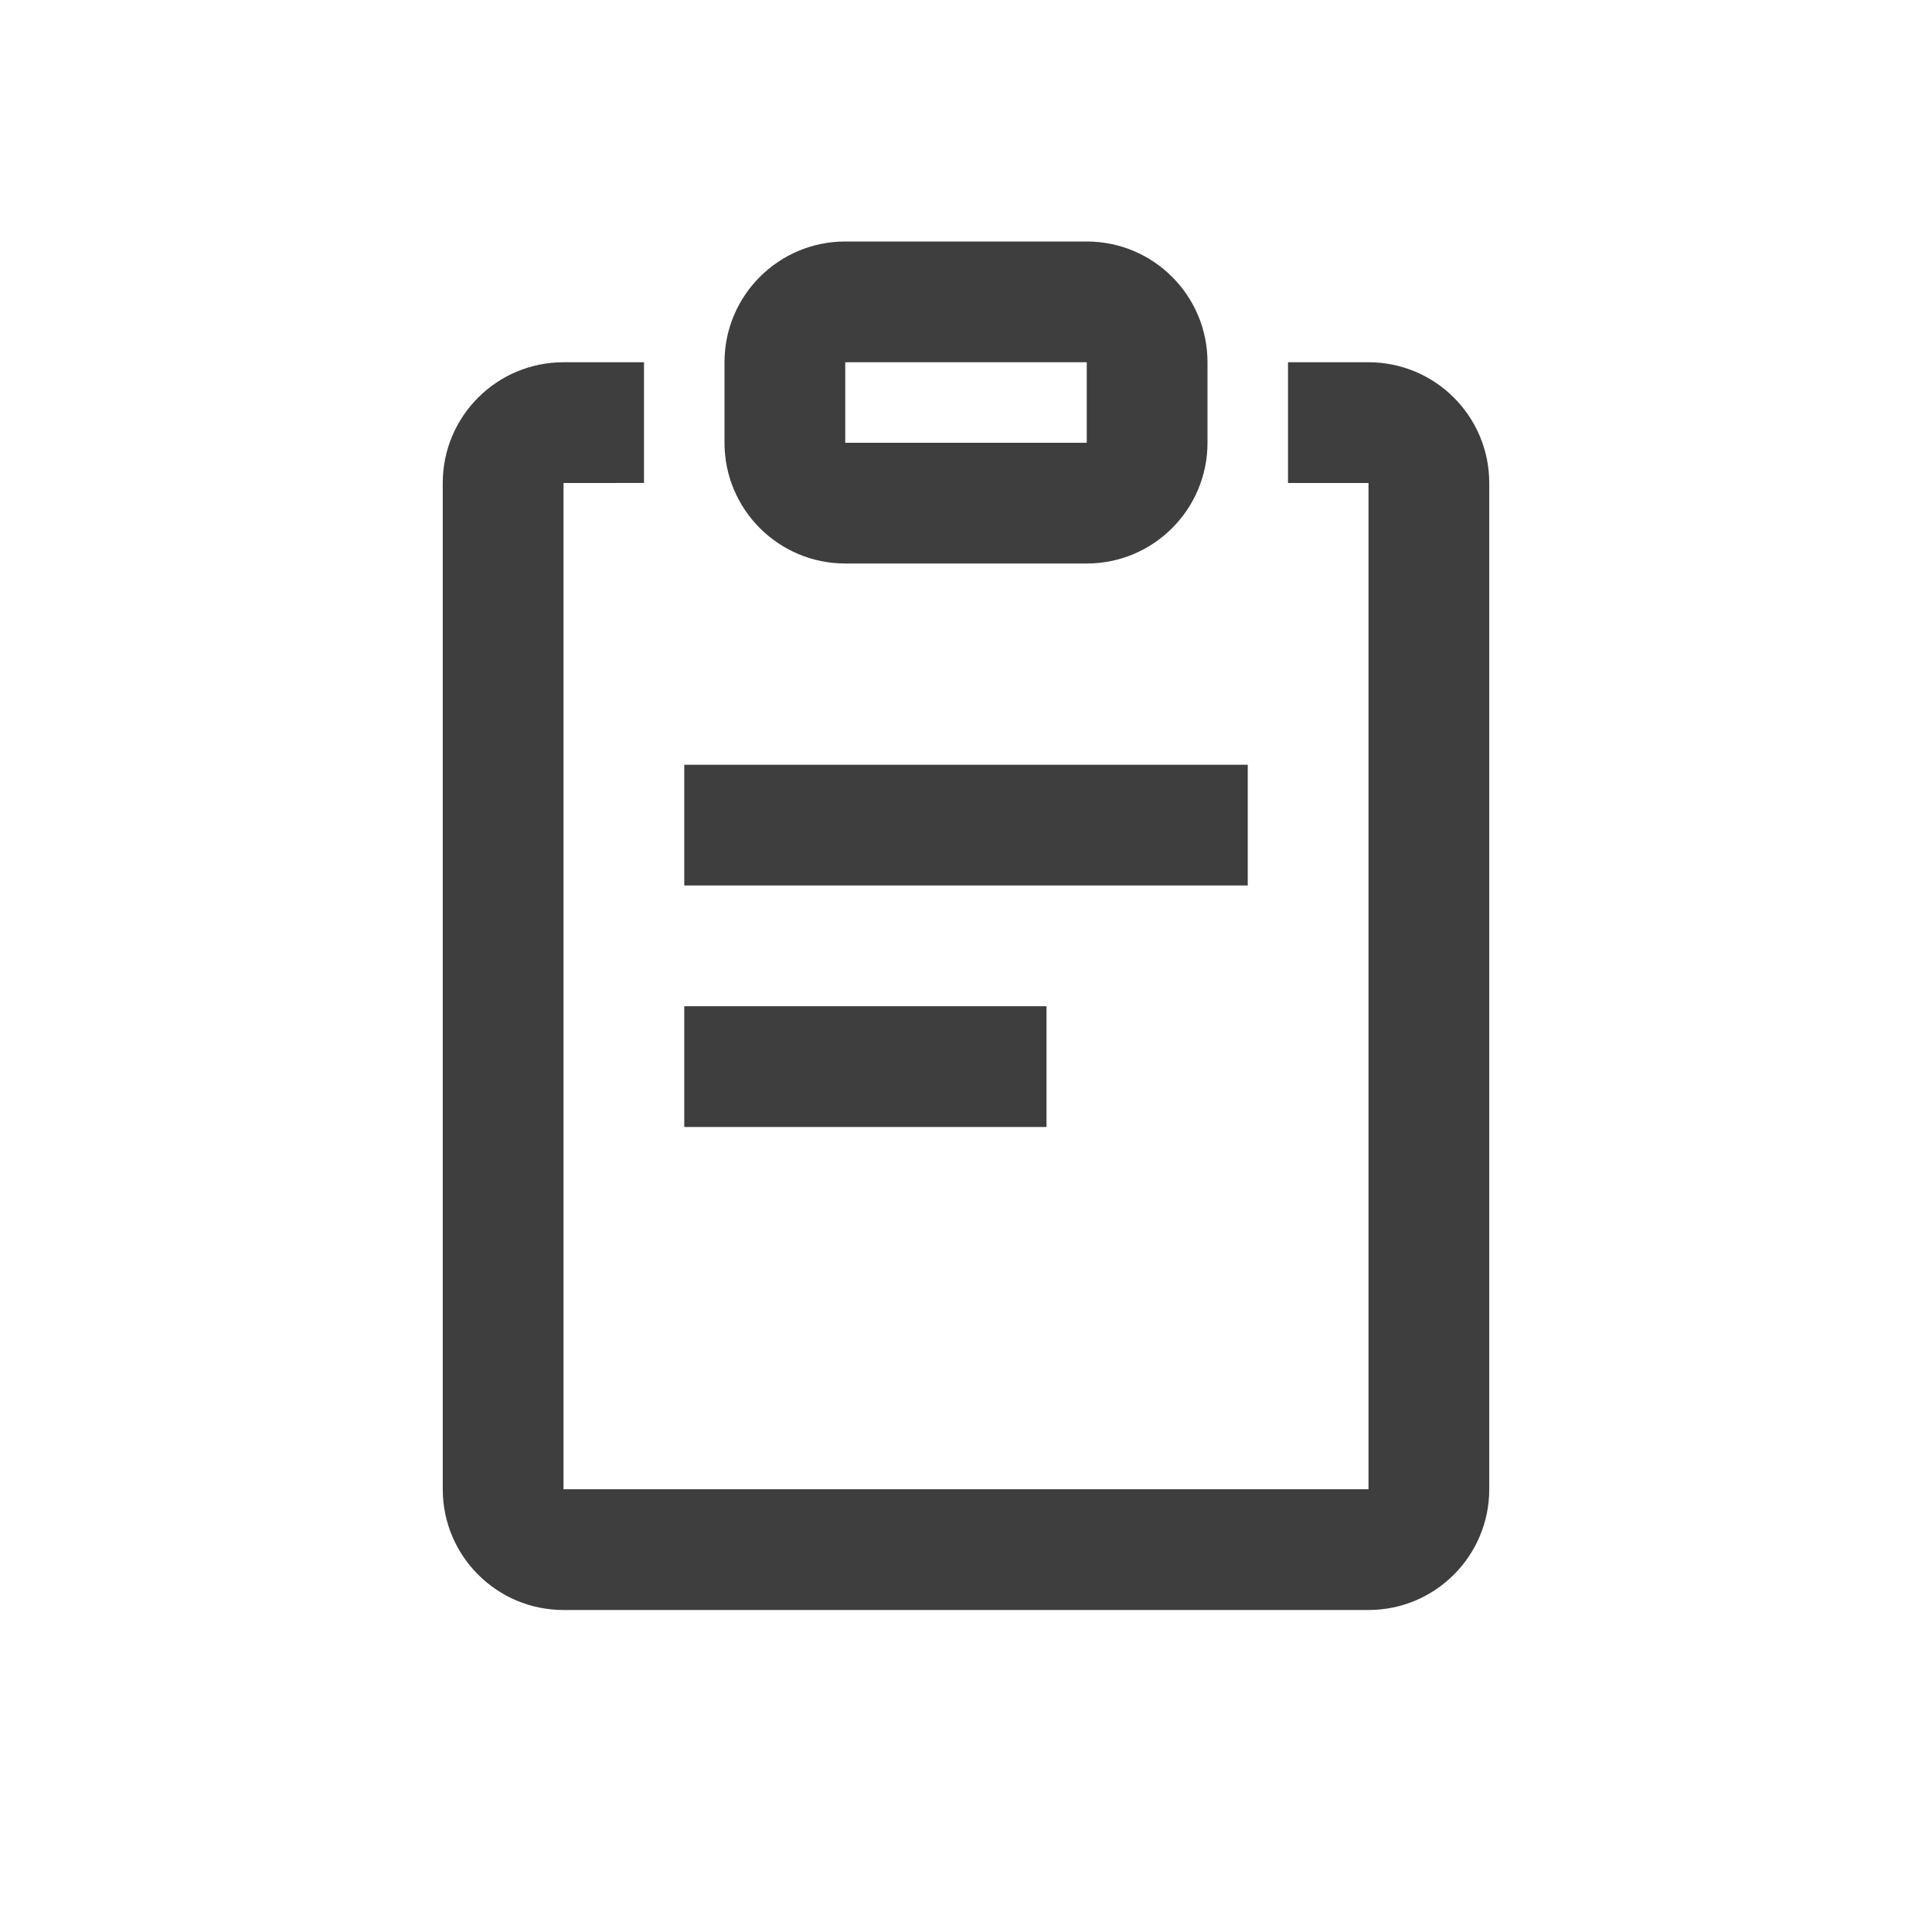
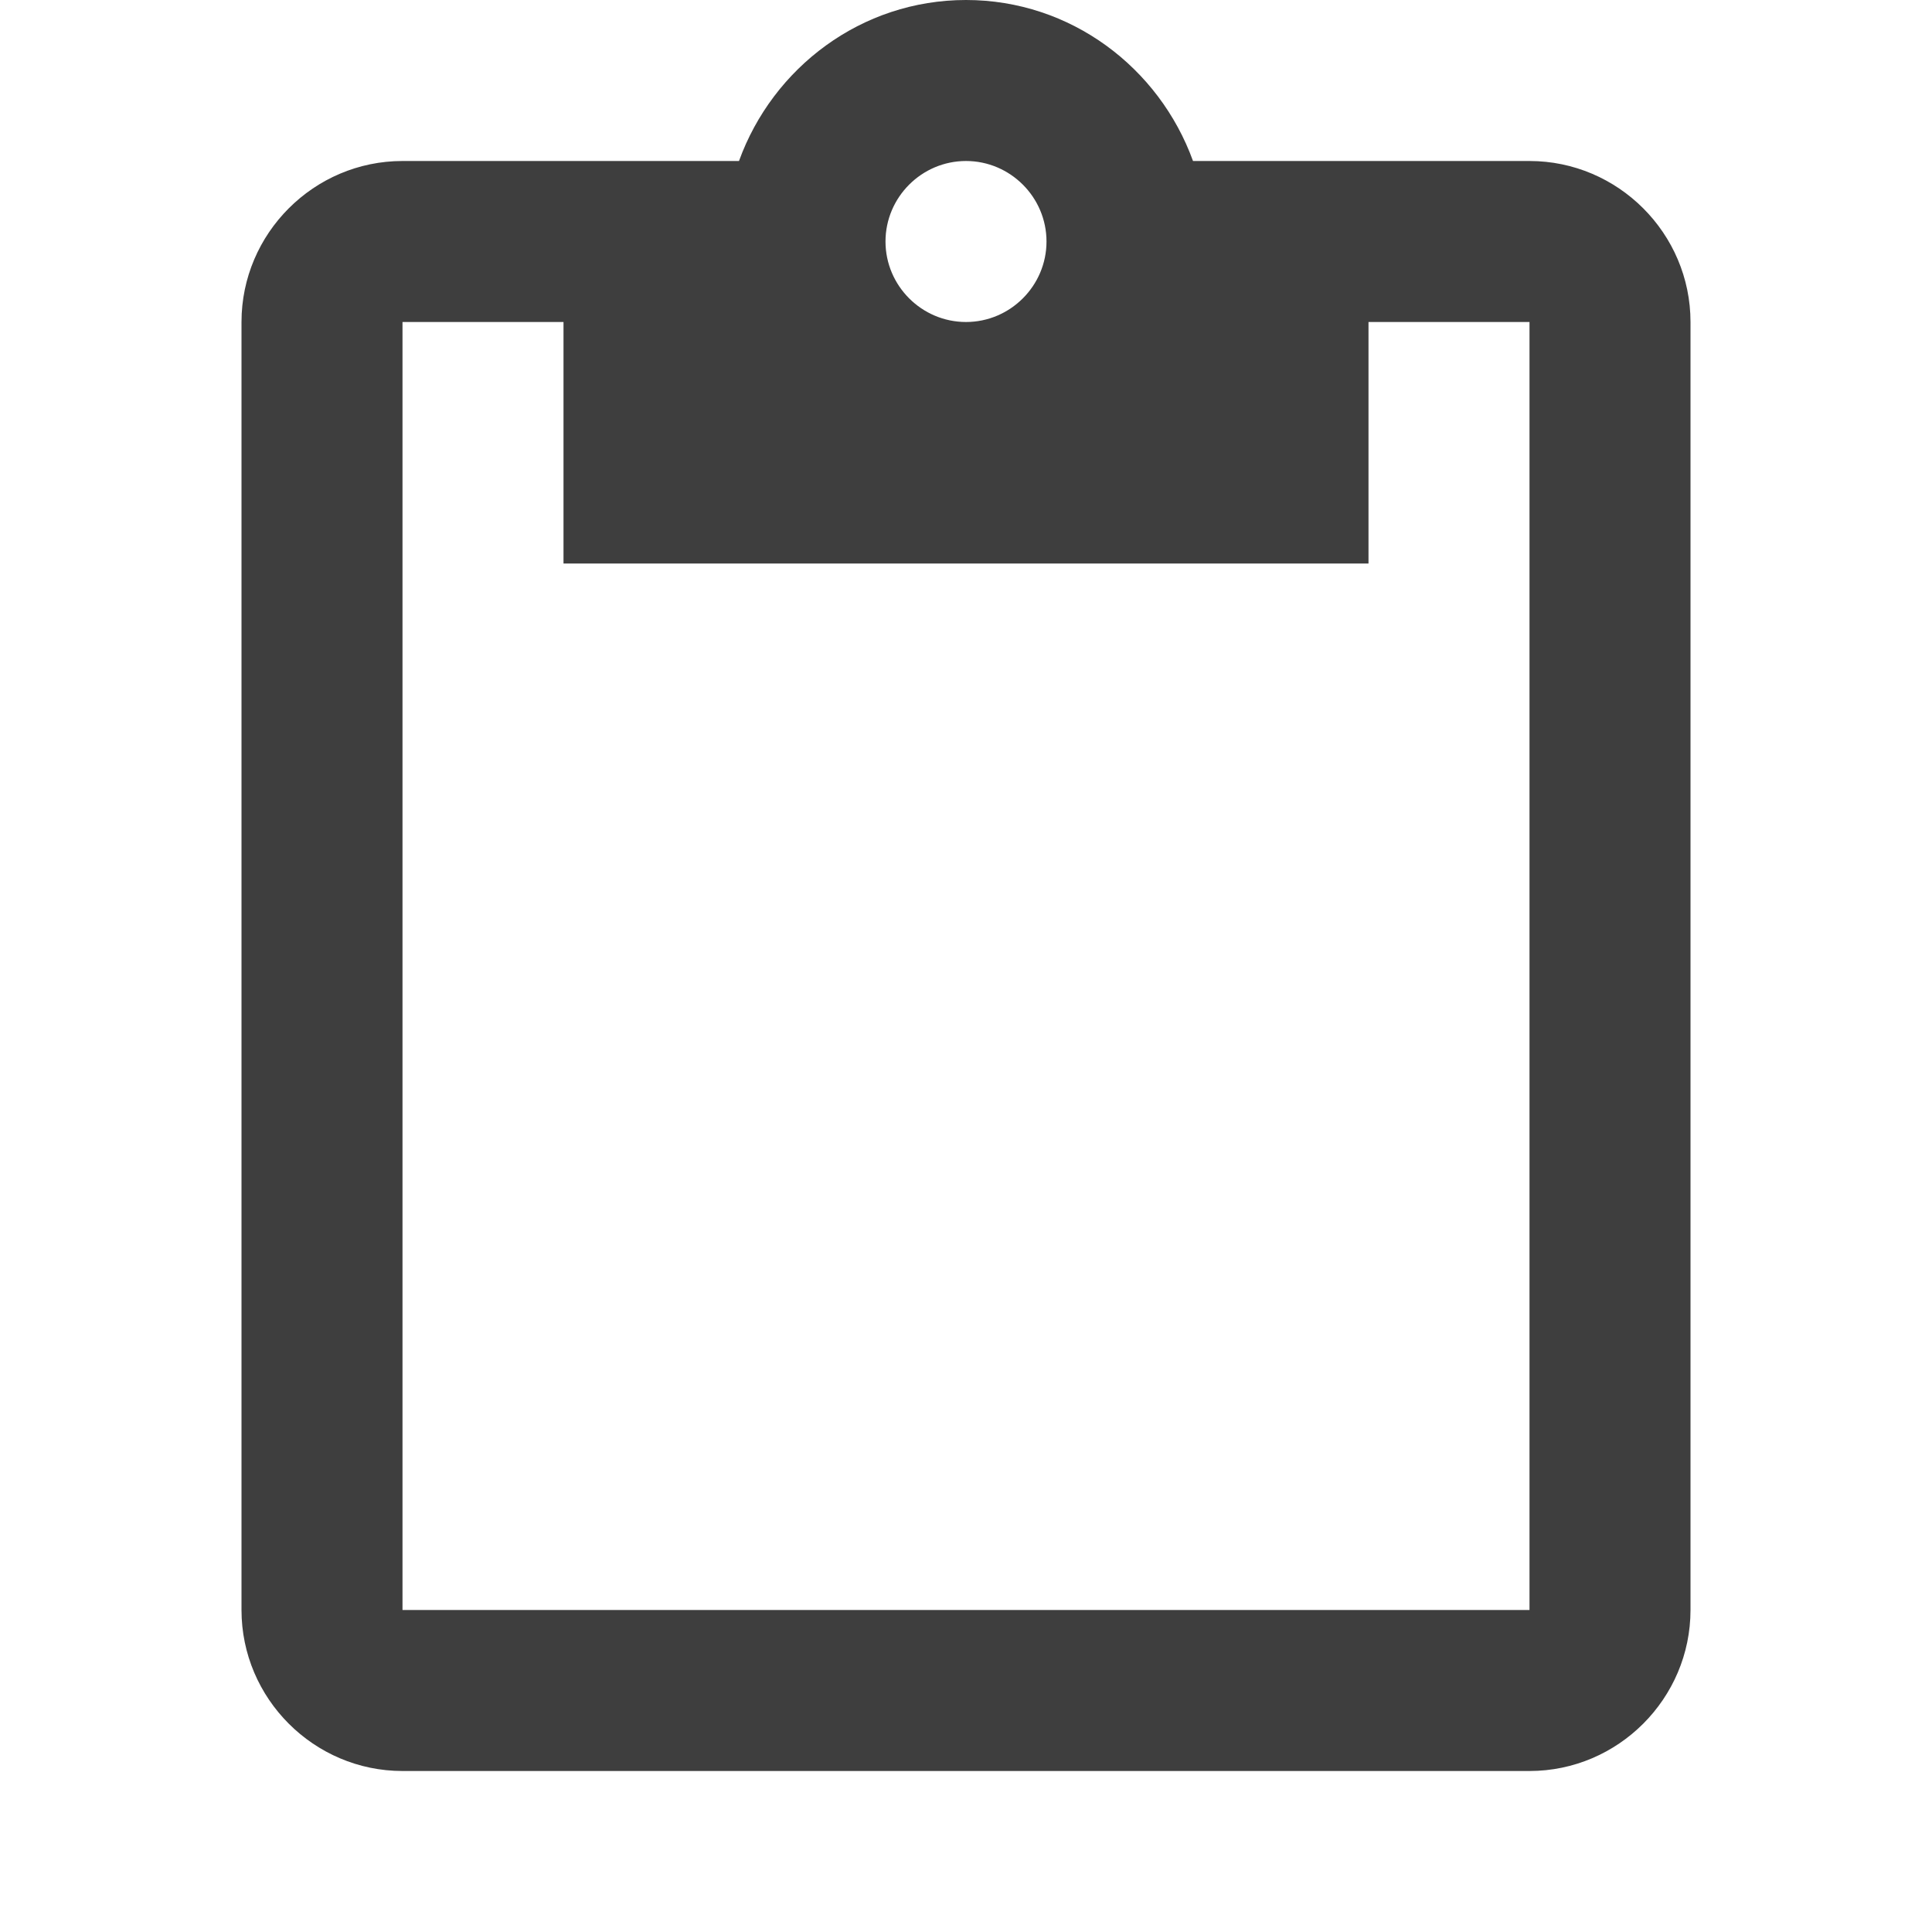
- <svg xmlns="http://www.w3.org/2000/svg" t="1630078000562" class="icon" viewBox="0 0 1024 1024" version="1.1" p-id="6617" width="200" height="200">
-   <defs>
-     <style type="text/css" />
-   </defs>
-   <path d="M298.667 192h42.666v63.979l-42.666 0.021v533.333h426.666V256h-42.666v-64h42.666a64 64 0 0 1 64 64v533.333a64 64 0 0 1-64 64H298.667a64 64 0 0 1-64-64V256a64 64 0 0 1 64-64z m256 341.333v64h-192v-64h192z m106.666-128v64H362.667v-64h298.666zM576 128a64 64 0 0 1 64 64v42.667a64 64 0 0 1-64 64H448a64 64 0 0 1-64-64V192a64 64 0 0 1 64-64h128z m0 64H448v42.667h128V192z" p-id="6618" fill="#3e3e3e" />
+ <svg xmlns="http://www.w3.org/2000/svg" height="48px" viewBox="0 0 24 24" width="48px" fill="#3e3e3e">
+   <path d="M0 0h24v24H0V0z" fill="none" />
+   <path d="M19 2h-4.18C14.4.84 13.3 0 12 0S9.6.84 9.18 2H5c-1.1 0-2 .9-2 2v16c0 1.1.9 2 2 2h14c1.1 0 2-.9 2-2V4c0-1.1-.9-2-2-2zm-7 0c.55 0 1 .45 1 1s-.45 1-1 1-1-.45-1-1 .45-1 1-1zm7 18H5V4h2v3h10V4h2v16z" />
</svg>
